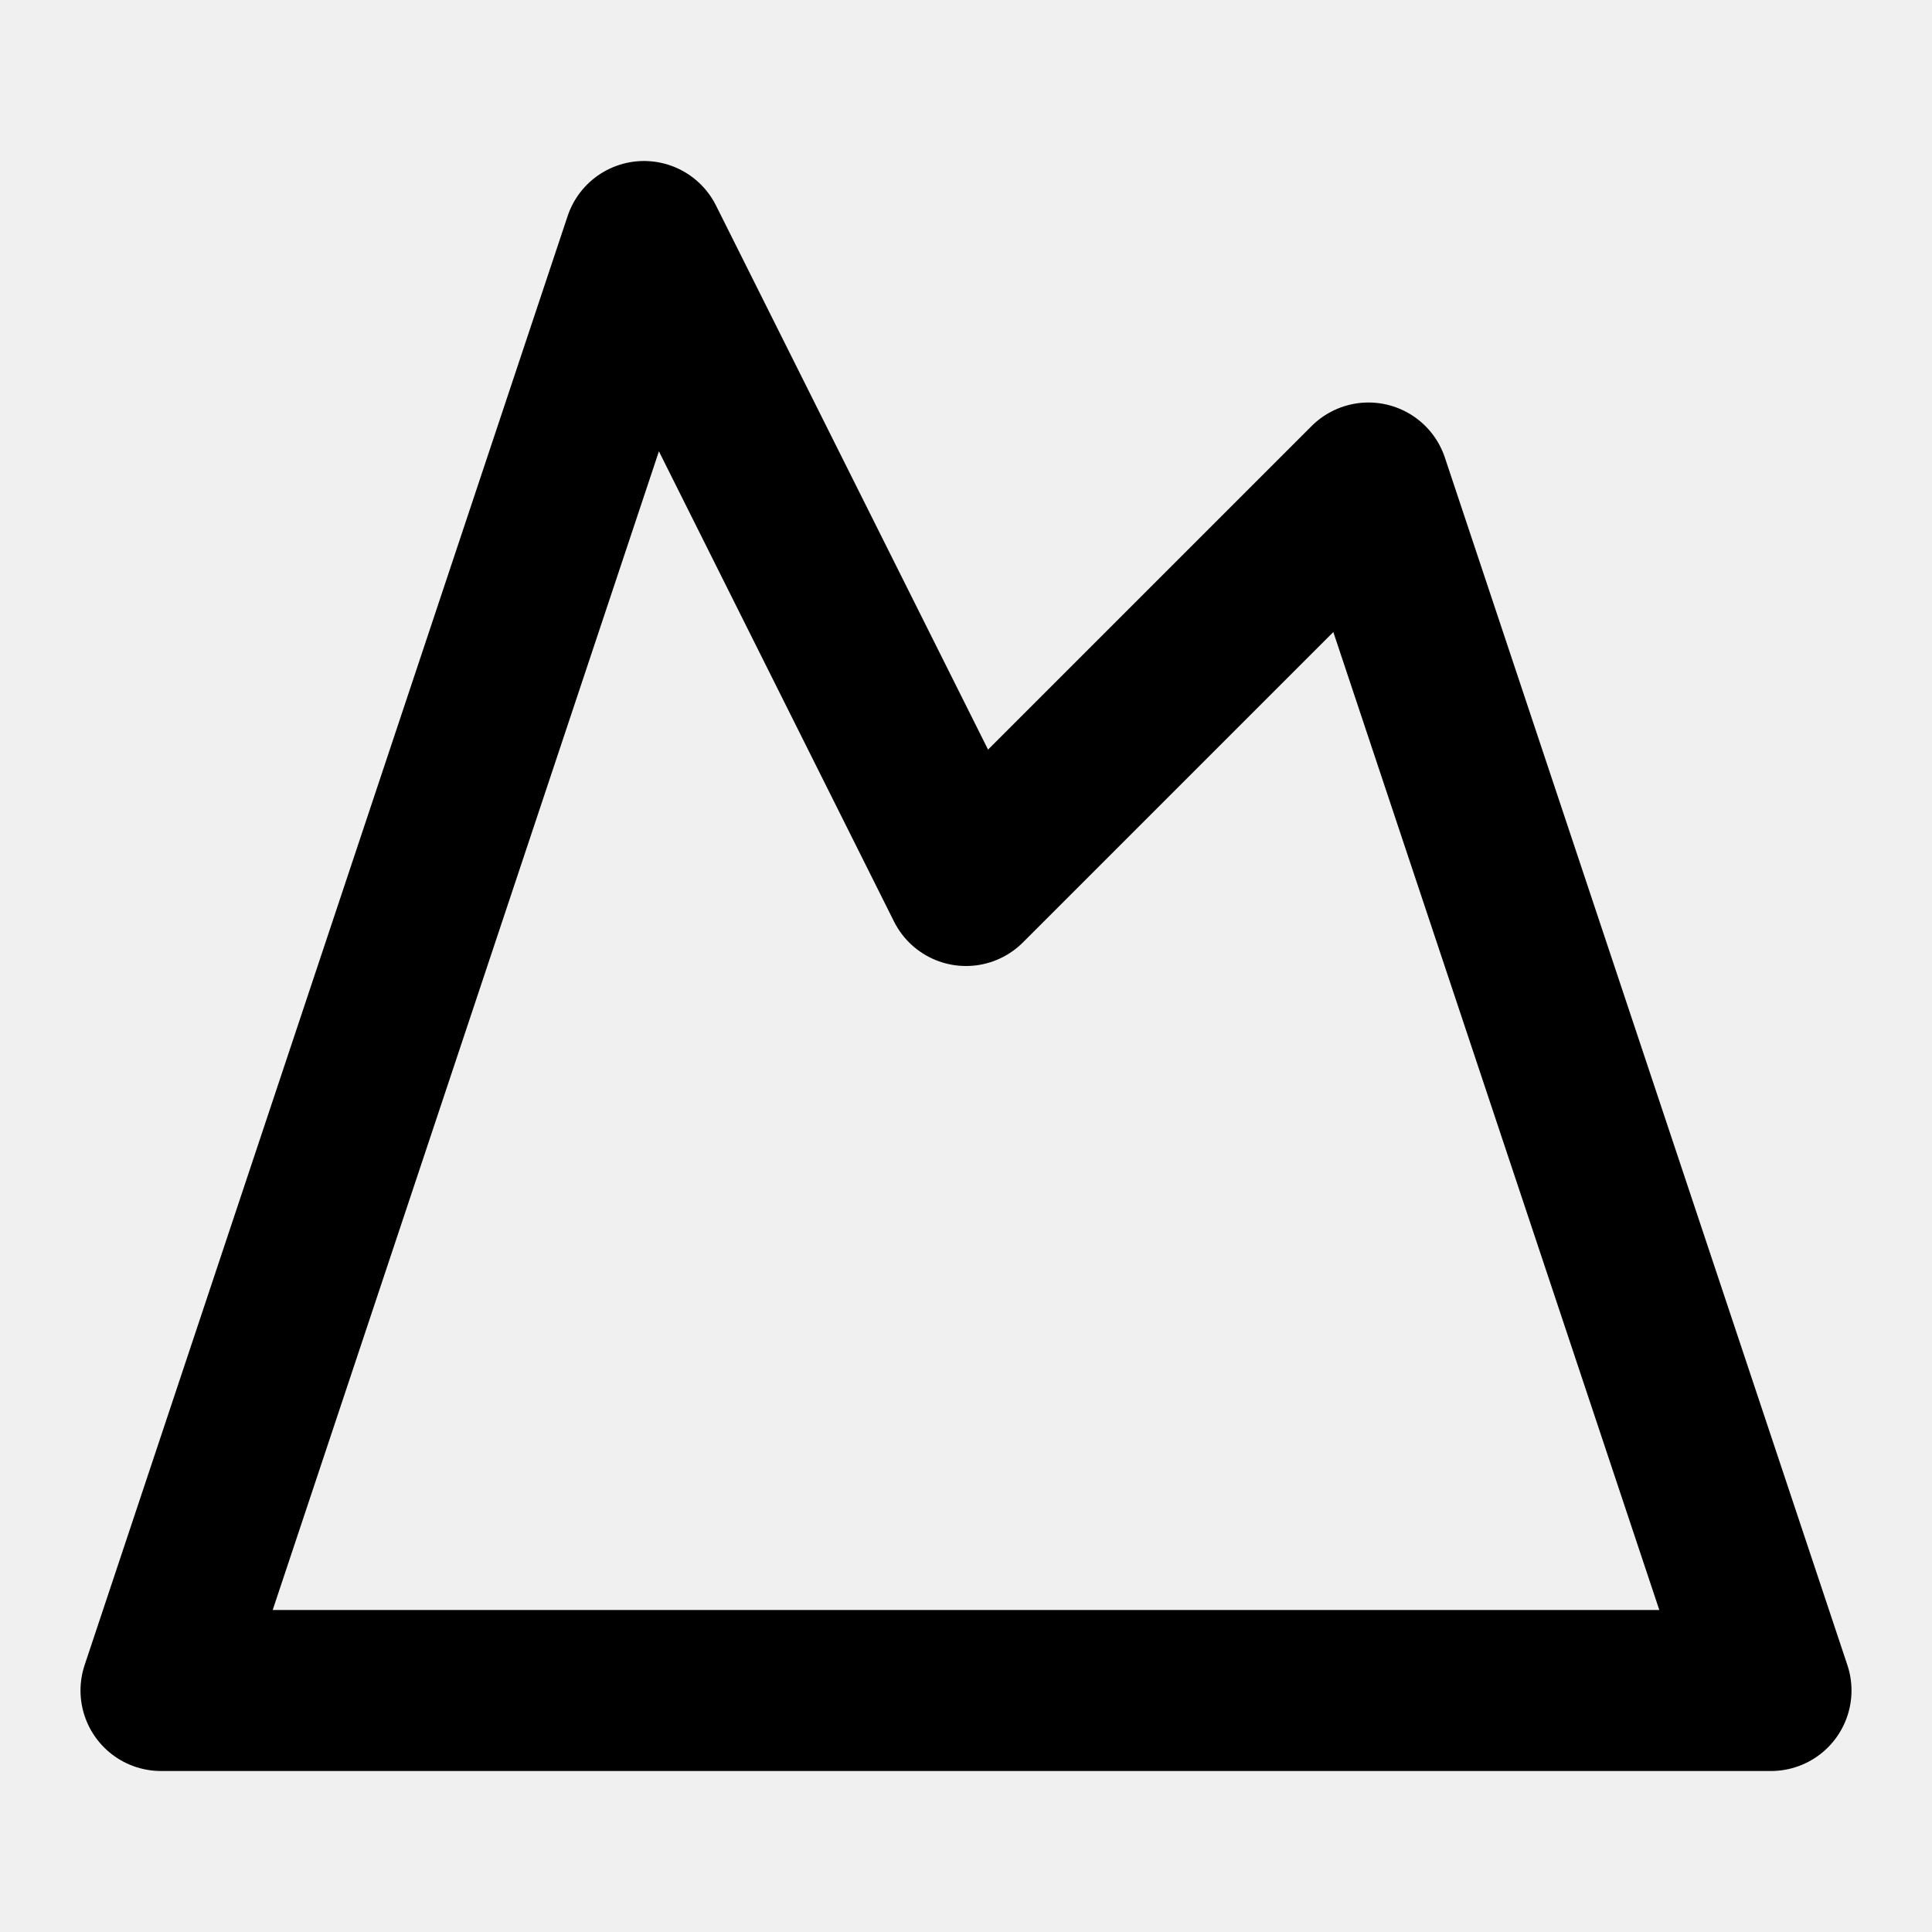
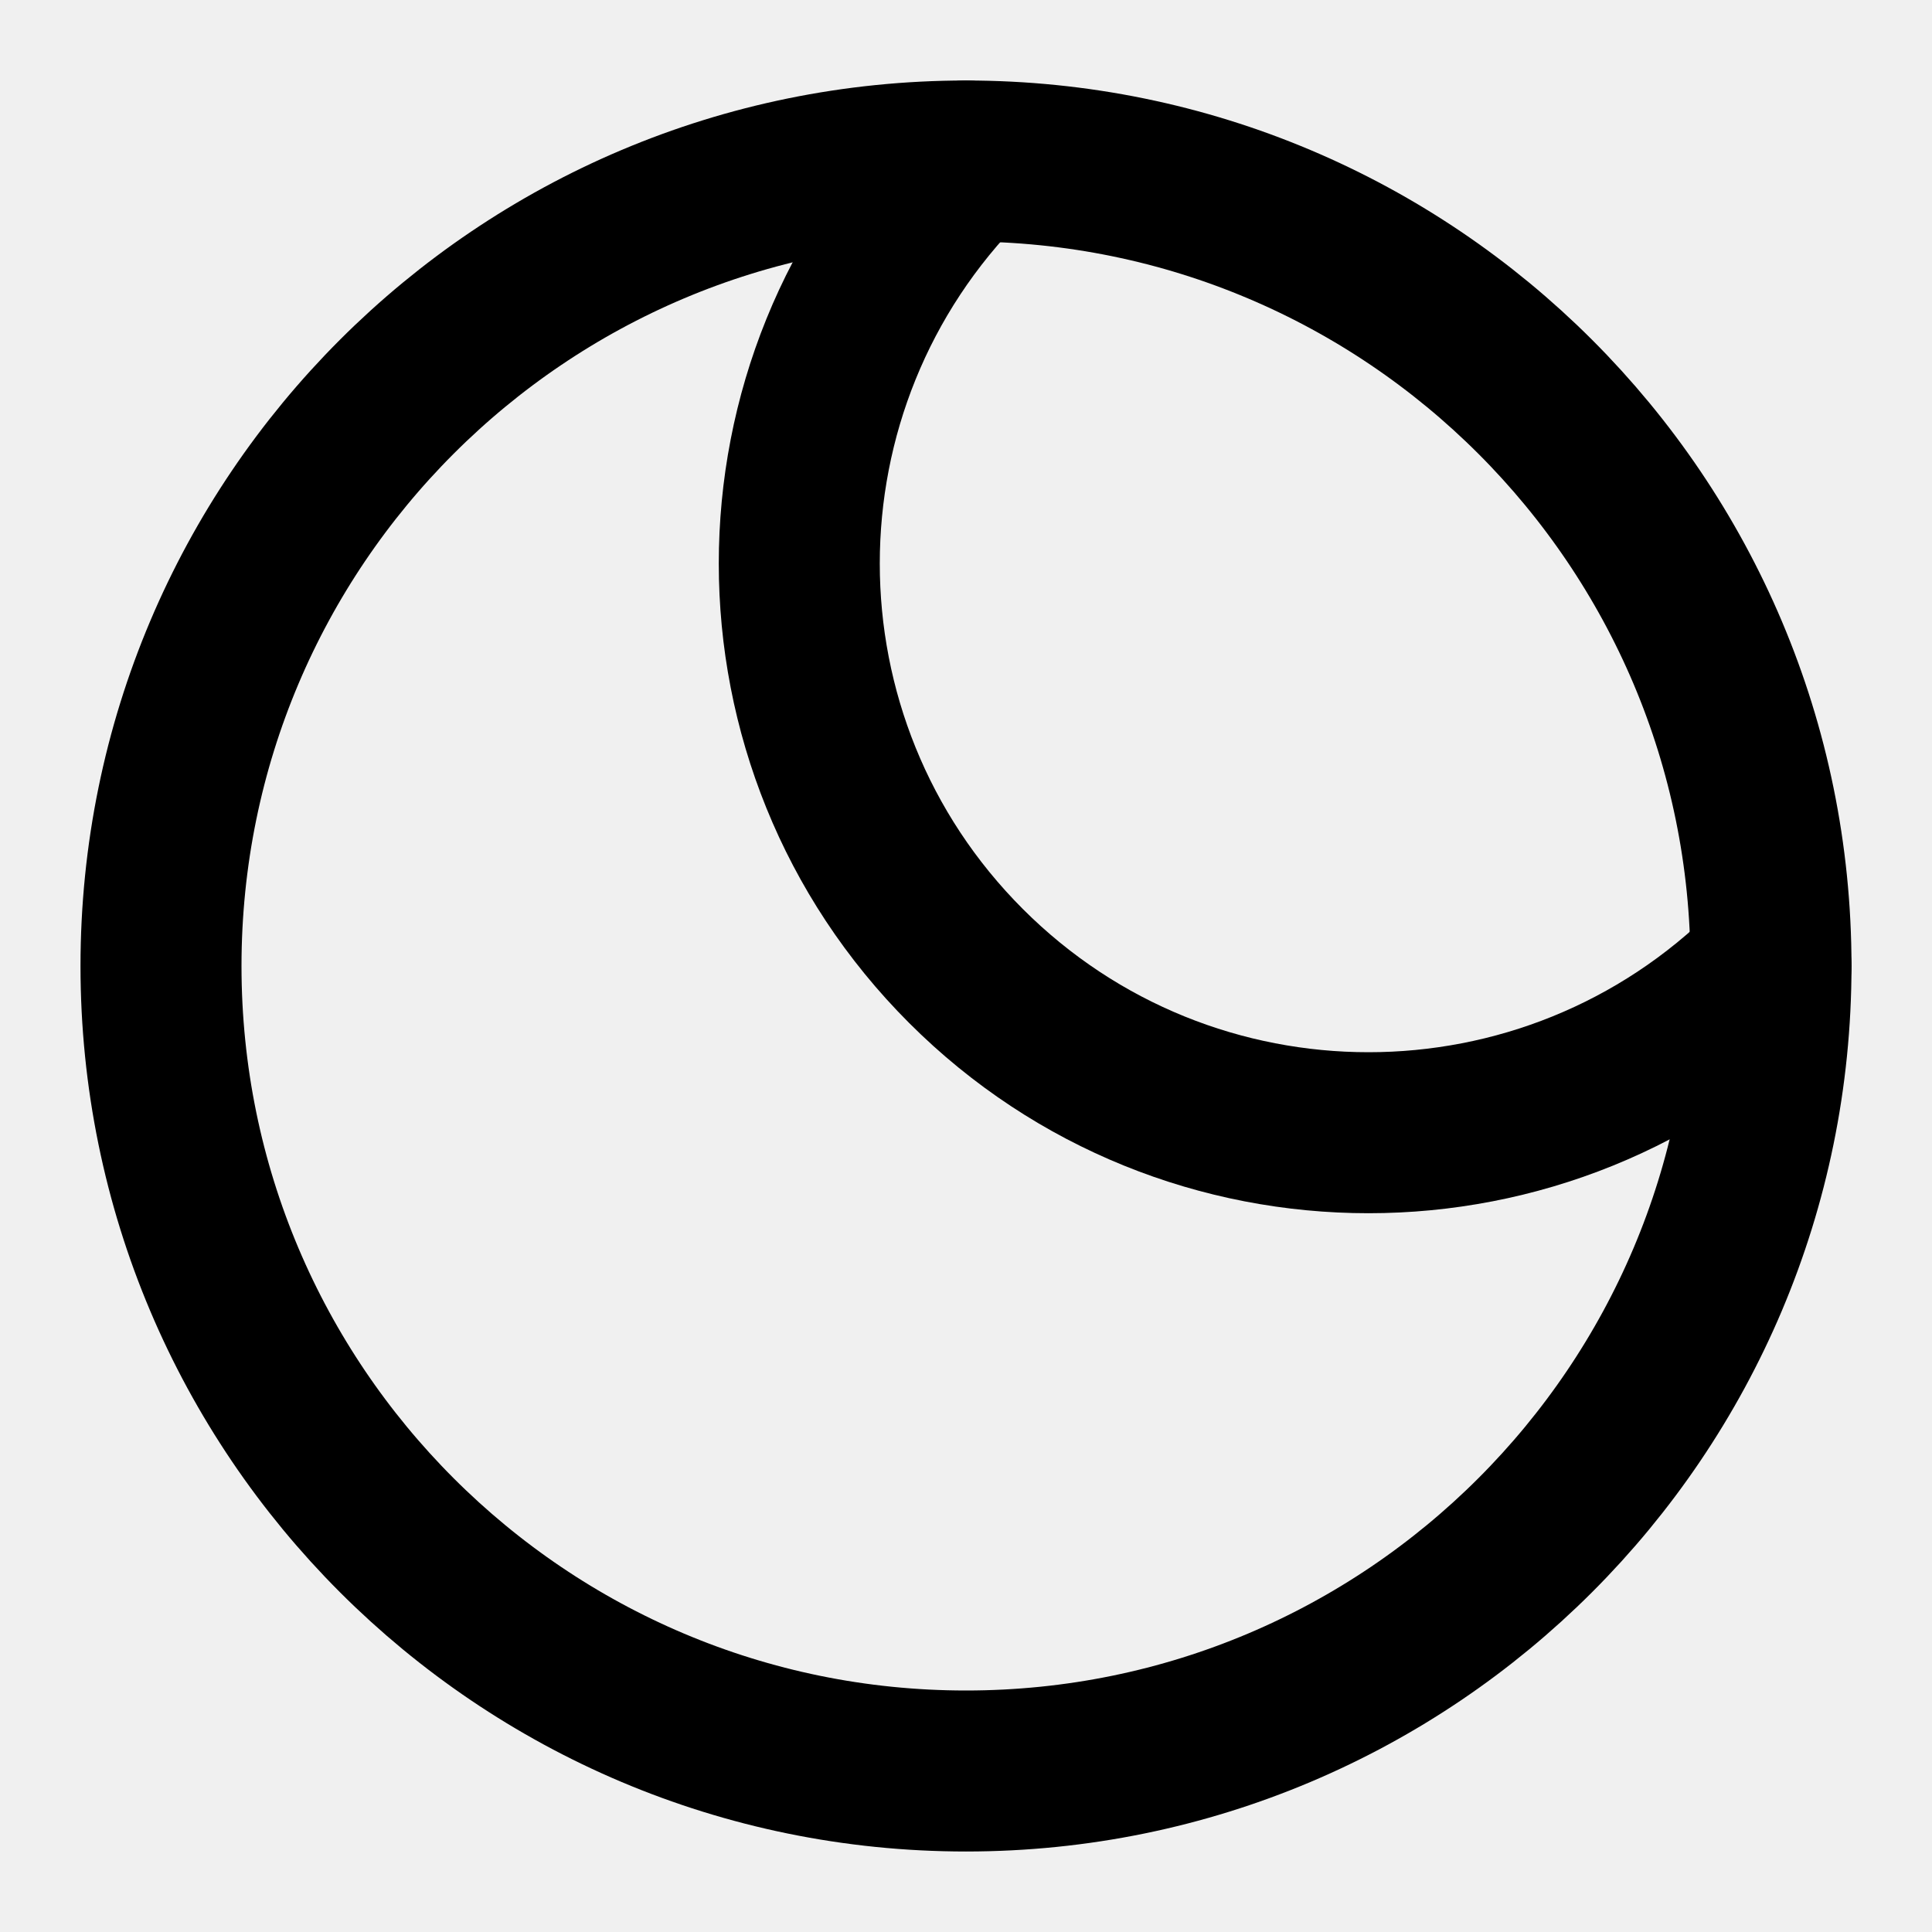
- <svg xmlns="http://www.w3.org/2000/svg" width="24" height="24" viewBox="0 0 24 24" fill="none" stroke="#000" stroke-width="2" stroke-linecap="round" stroke-linejoin="round" class="lucide lucide-mountain-icon lucide-mountain">
-   <style>
-     @media (prefers-color-scheme: dark) {
-       svg { stroke: #fff; }
-     }
-   </style>
-   <path d="m8 3 4 8 5-5 5 15H2L8 3z" />
+ <svg xmlns="http://www.w3.org/2000/svg" width="24" height="24" viewBox="0 0 24 24" fill="none" stroke="currentColor" stroke-width="2" stroke-linecap="round" stroke-linejoin="round" class="lucide lucide-eclipse-icon lucide-eclipse">
+   <circle cx="12" cy="12" r="10" />
+   <path d="M12 2a7 7 0 1 0 10 10" />
</svg>
